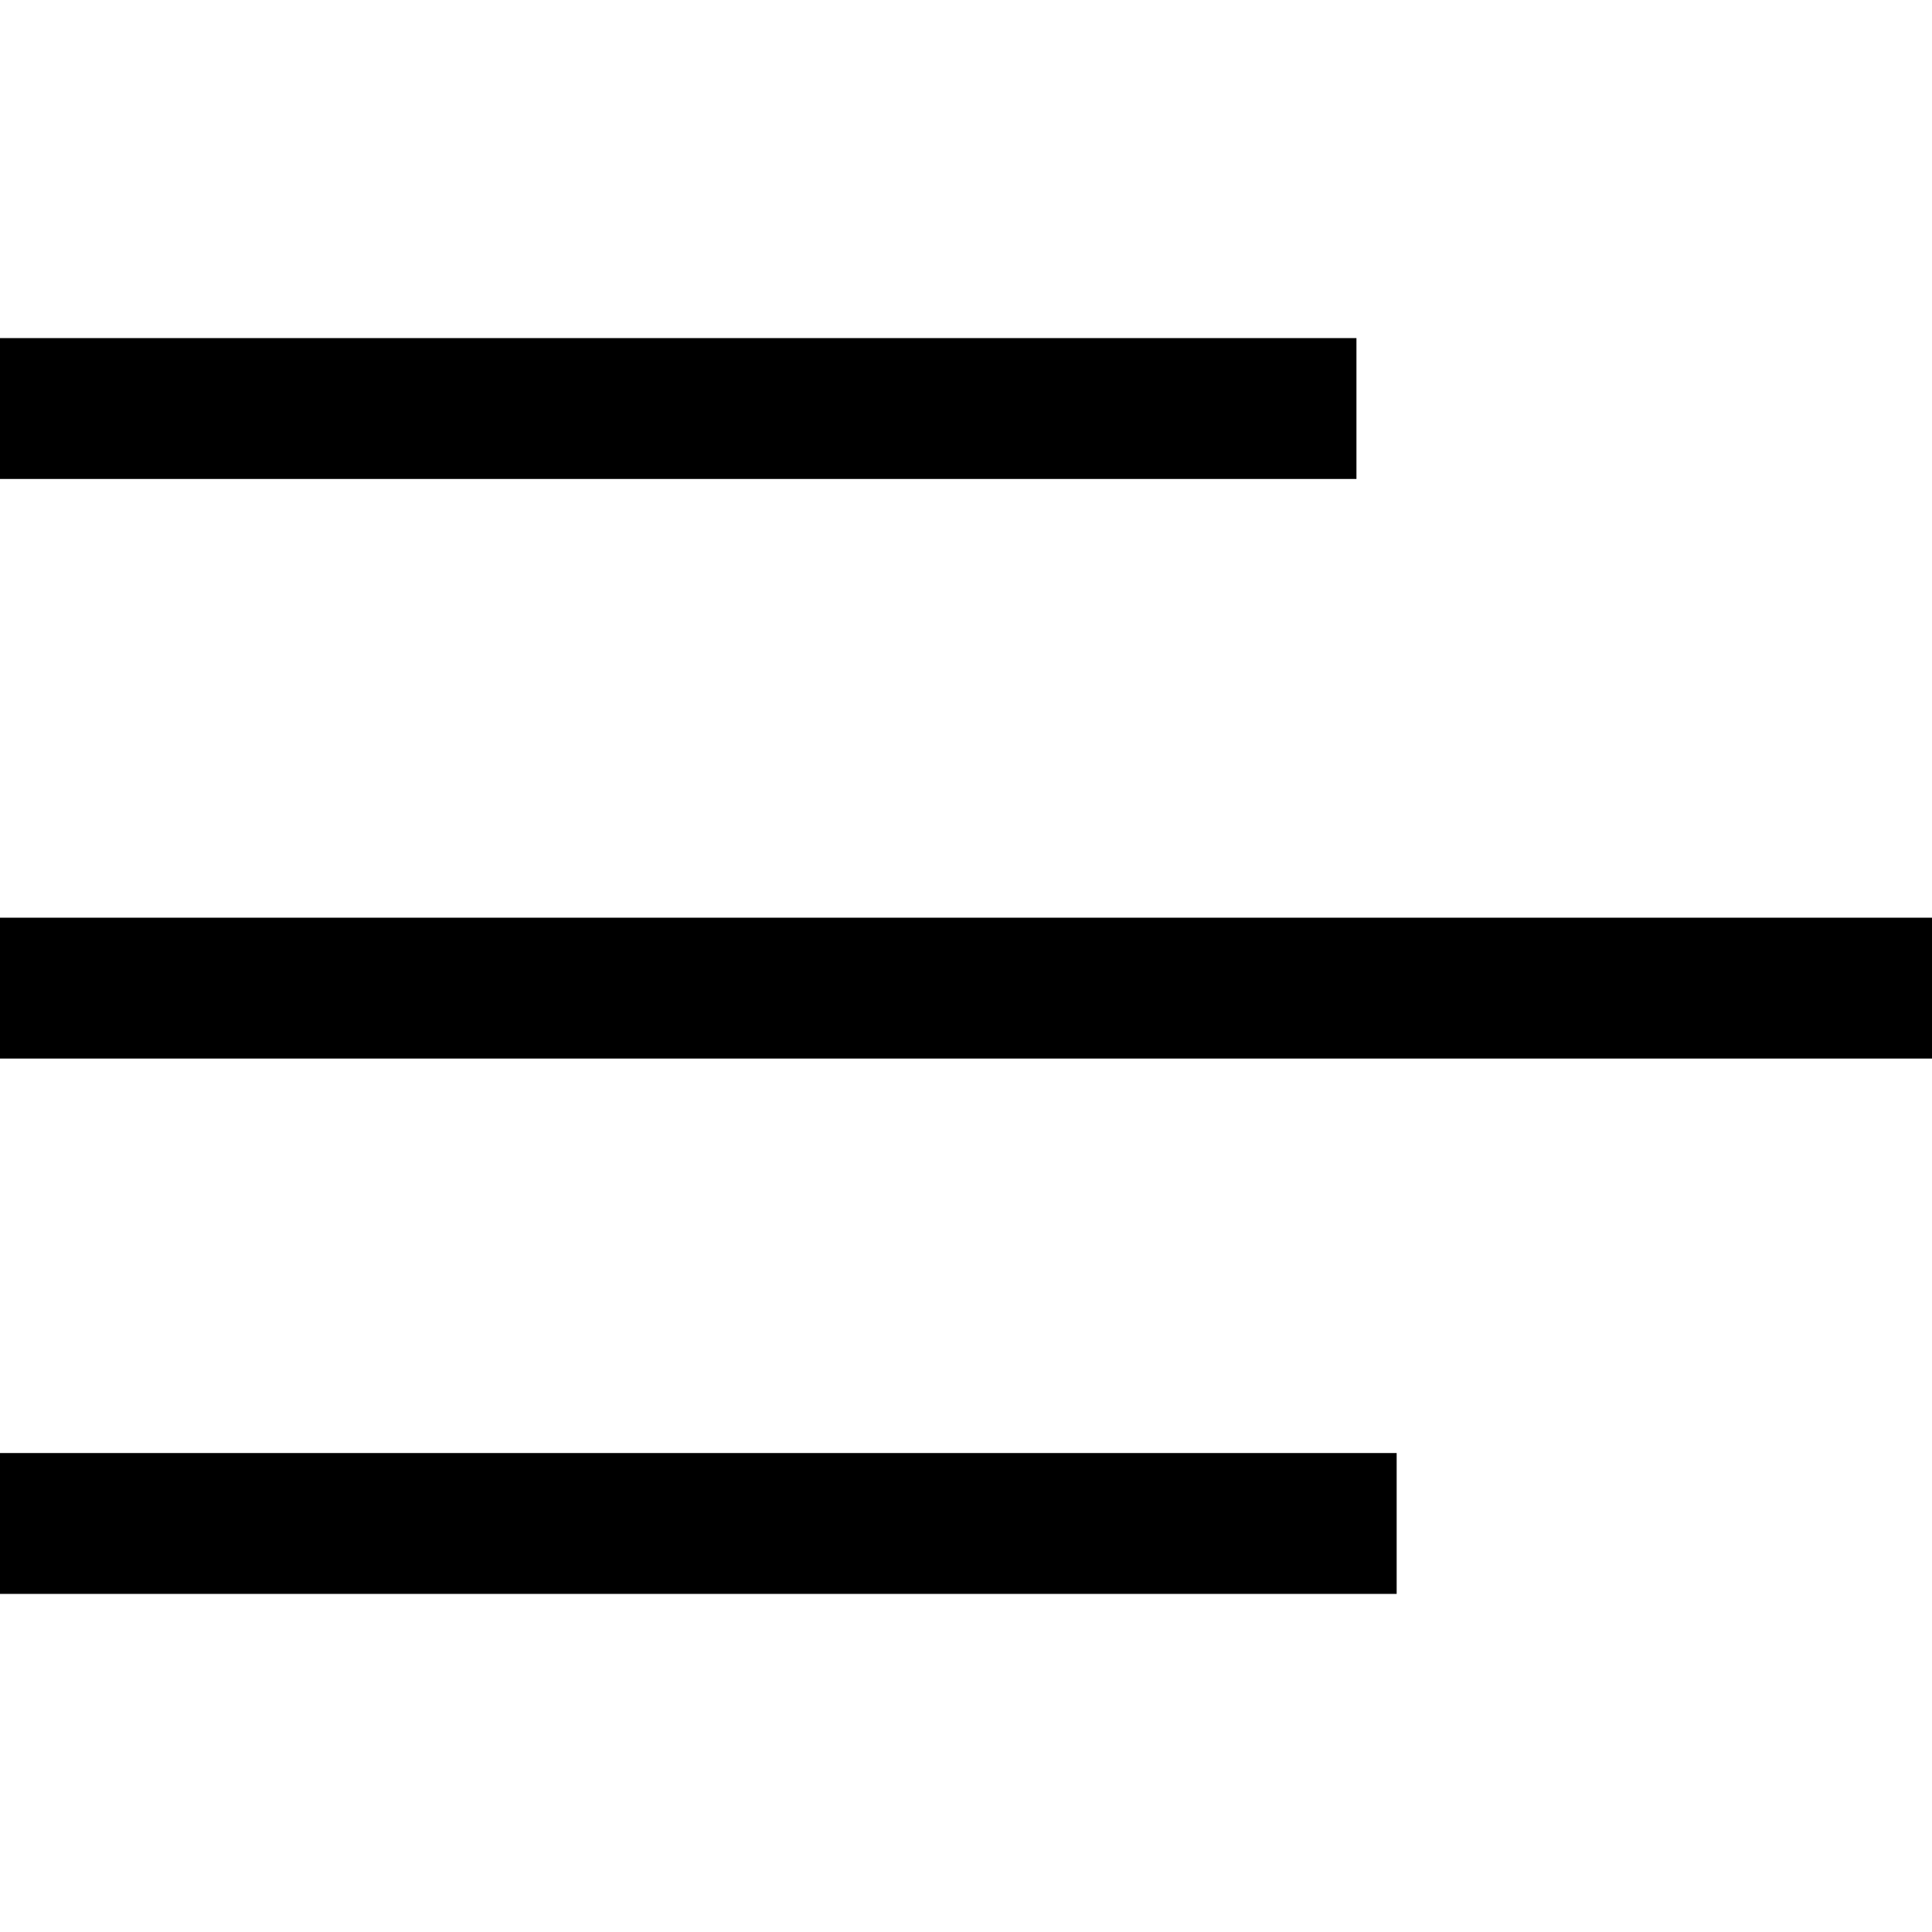
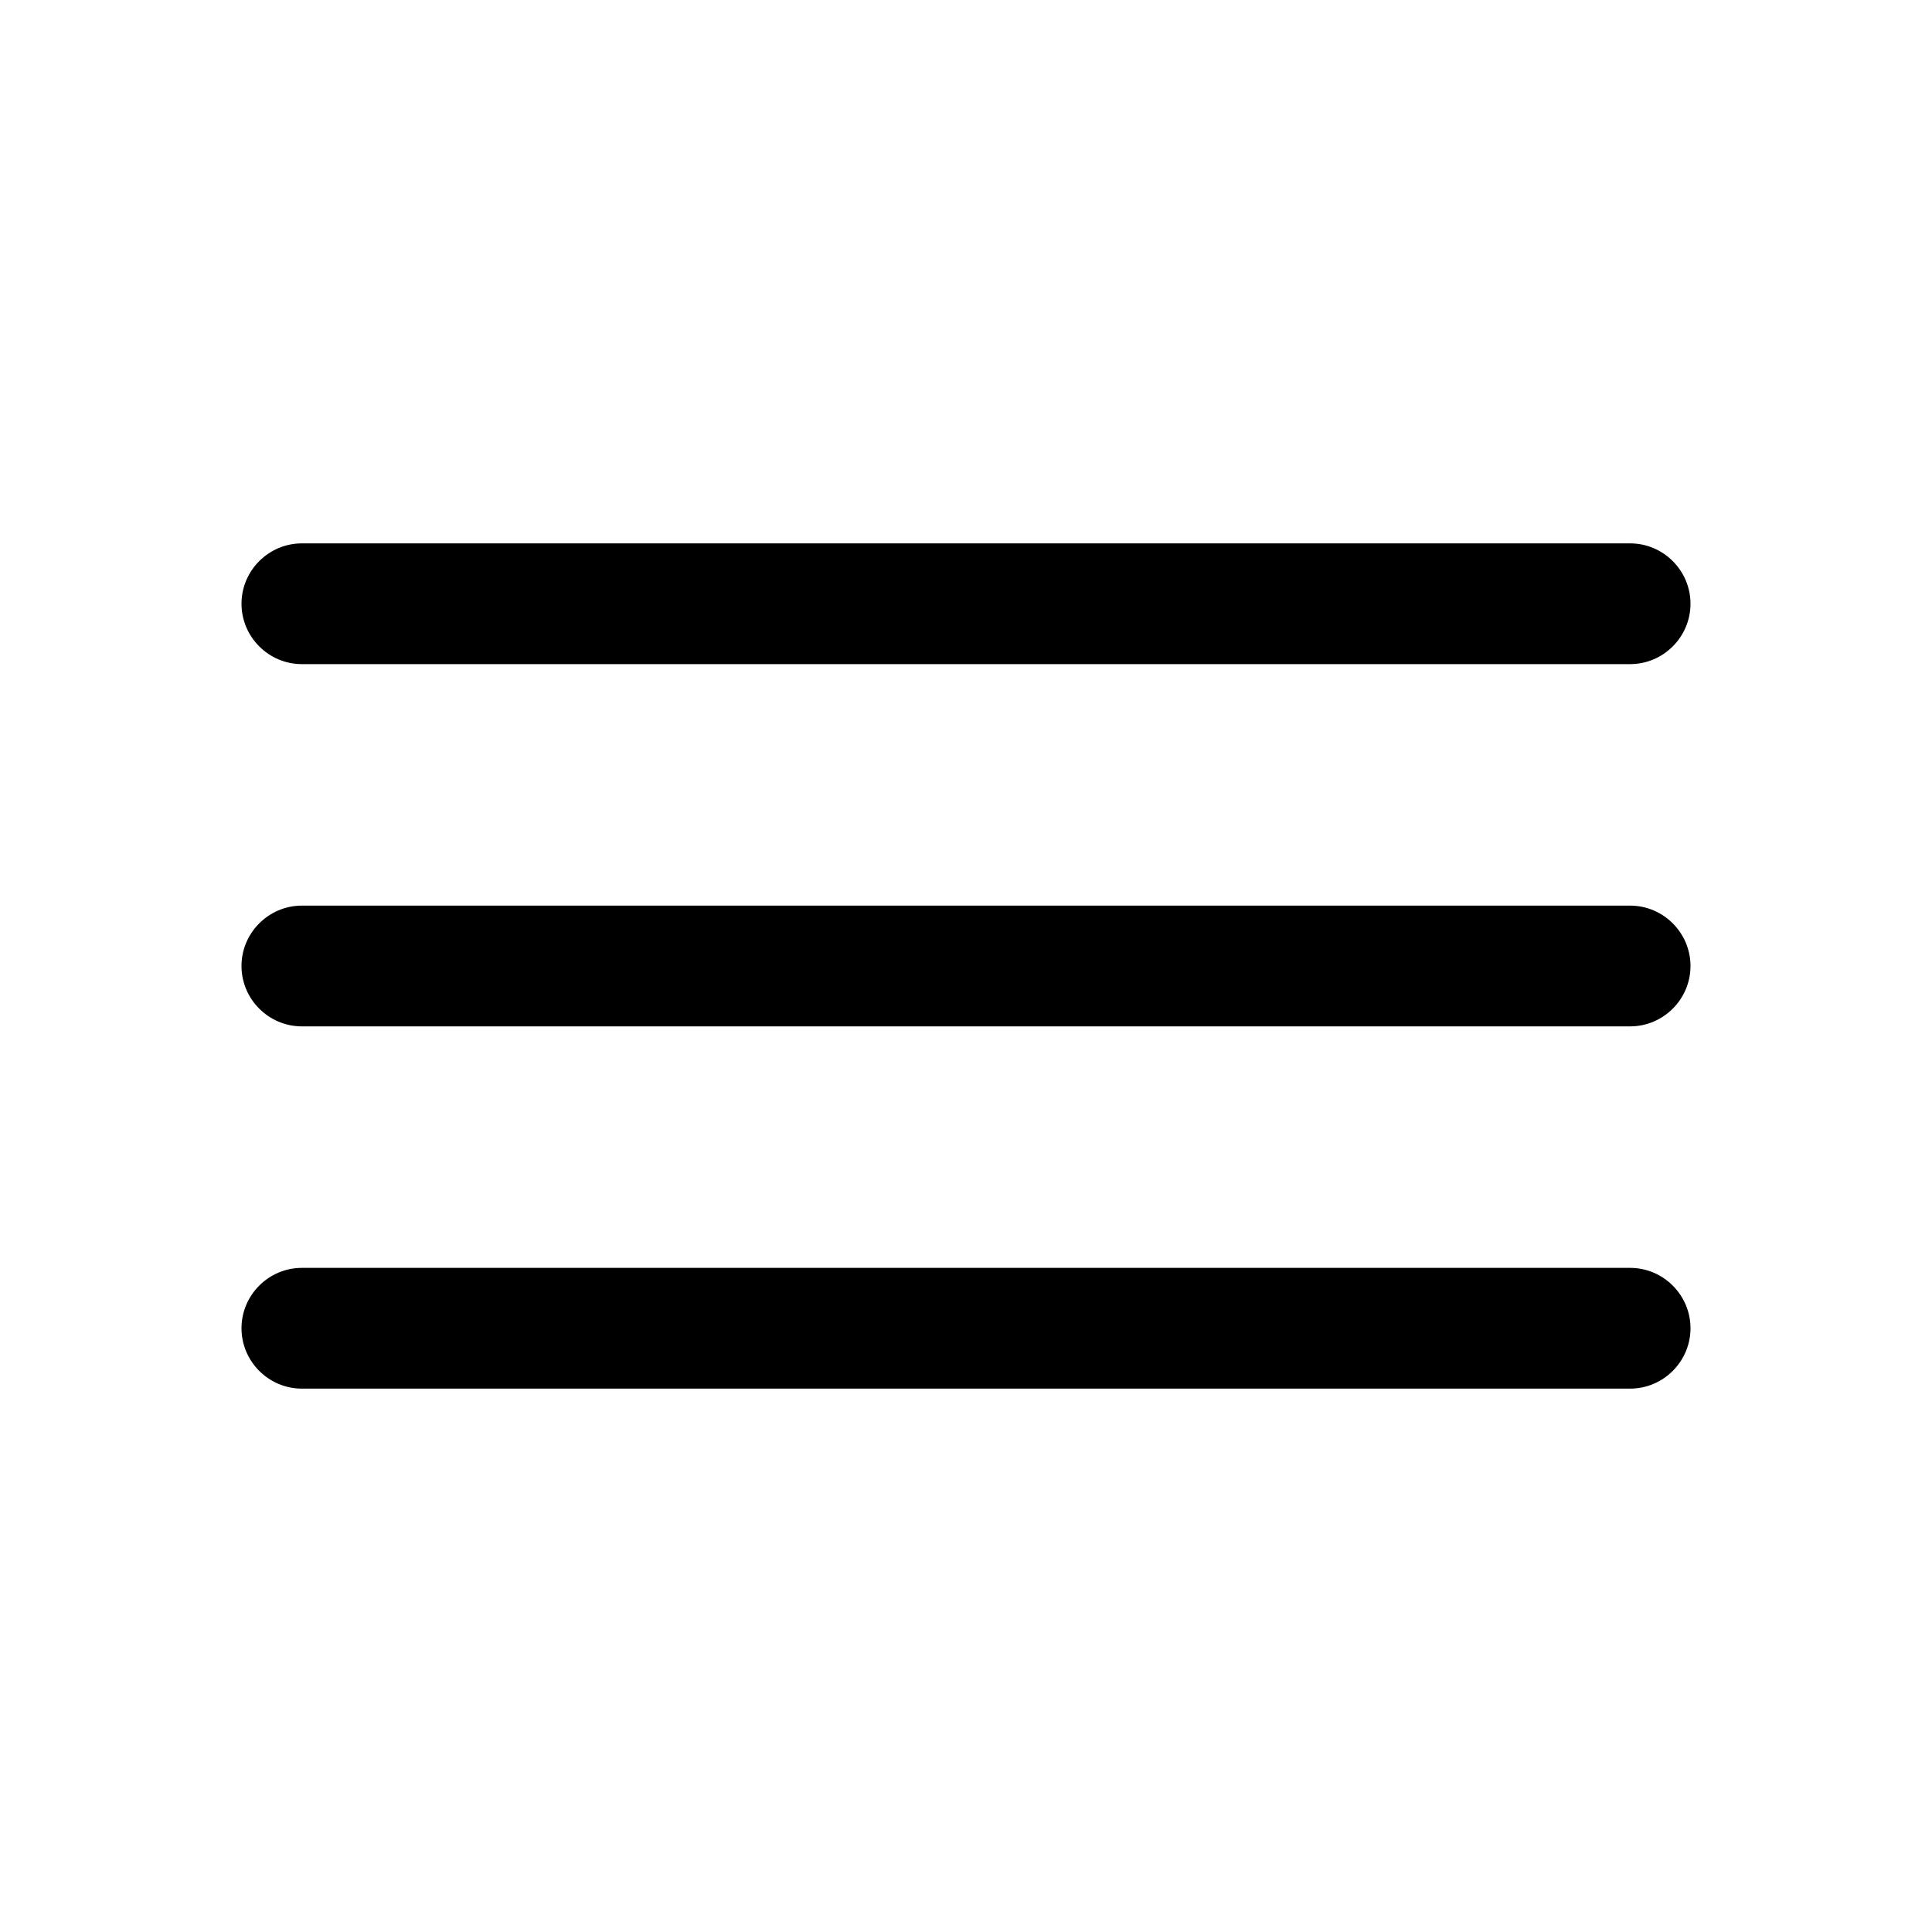
- <svg xmlns="http://www.w3.org/2000/svg" version="1.1" width="32" height="32" viewBox="0 0 32 32">
-   <path d="M0 5.6h22.467v2.333h-22.467v-2.333z" />
-   <path d="M0 15.2h32v2.333h-32v-2.333z" />
-   <path d="M0 24.067h23.133v2.333h-23.133v-2.333z" />
+ <svg xmlns="http://www.w3.org/2000/svg" viewBox="0 0 512 512">
+   <path d="M432 176H80c-8.8 0-16-7.2-16-16s7.2-16 16-16h352c8.8 0 16 7.2 16 16s-7.2 16-16 16zM432 272H80c-8.8 0-16-7.2-16-16s7.2-16 16-16h352c8.8 0 16 7.2 16 16s-7.2 16-16 16zM432 368H80c-8.8 0-16-7.2-16-16s7.2-16 16-16h352c8.8 0 16 7.2 16 16s-7.2 16-16 16z" />
</svg>
